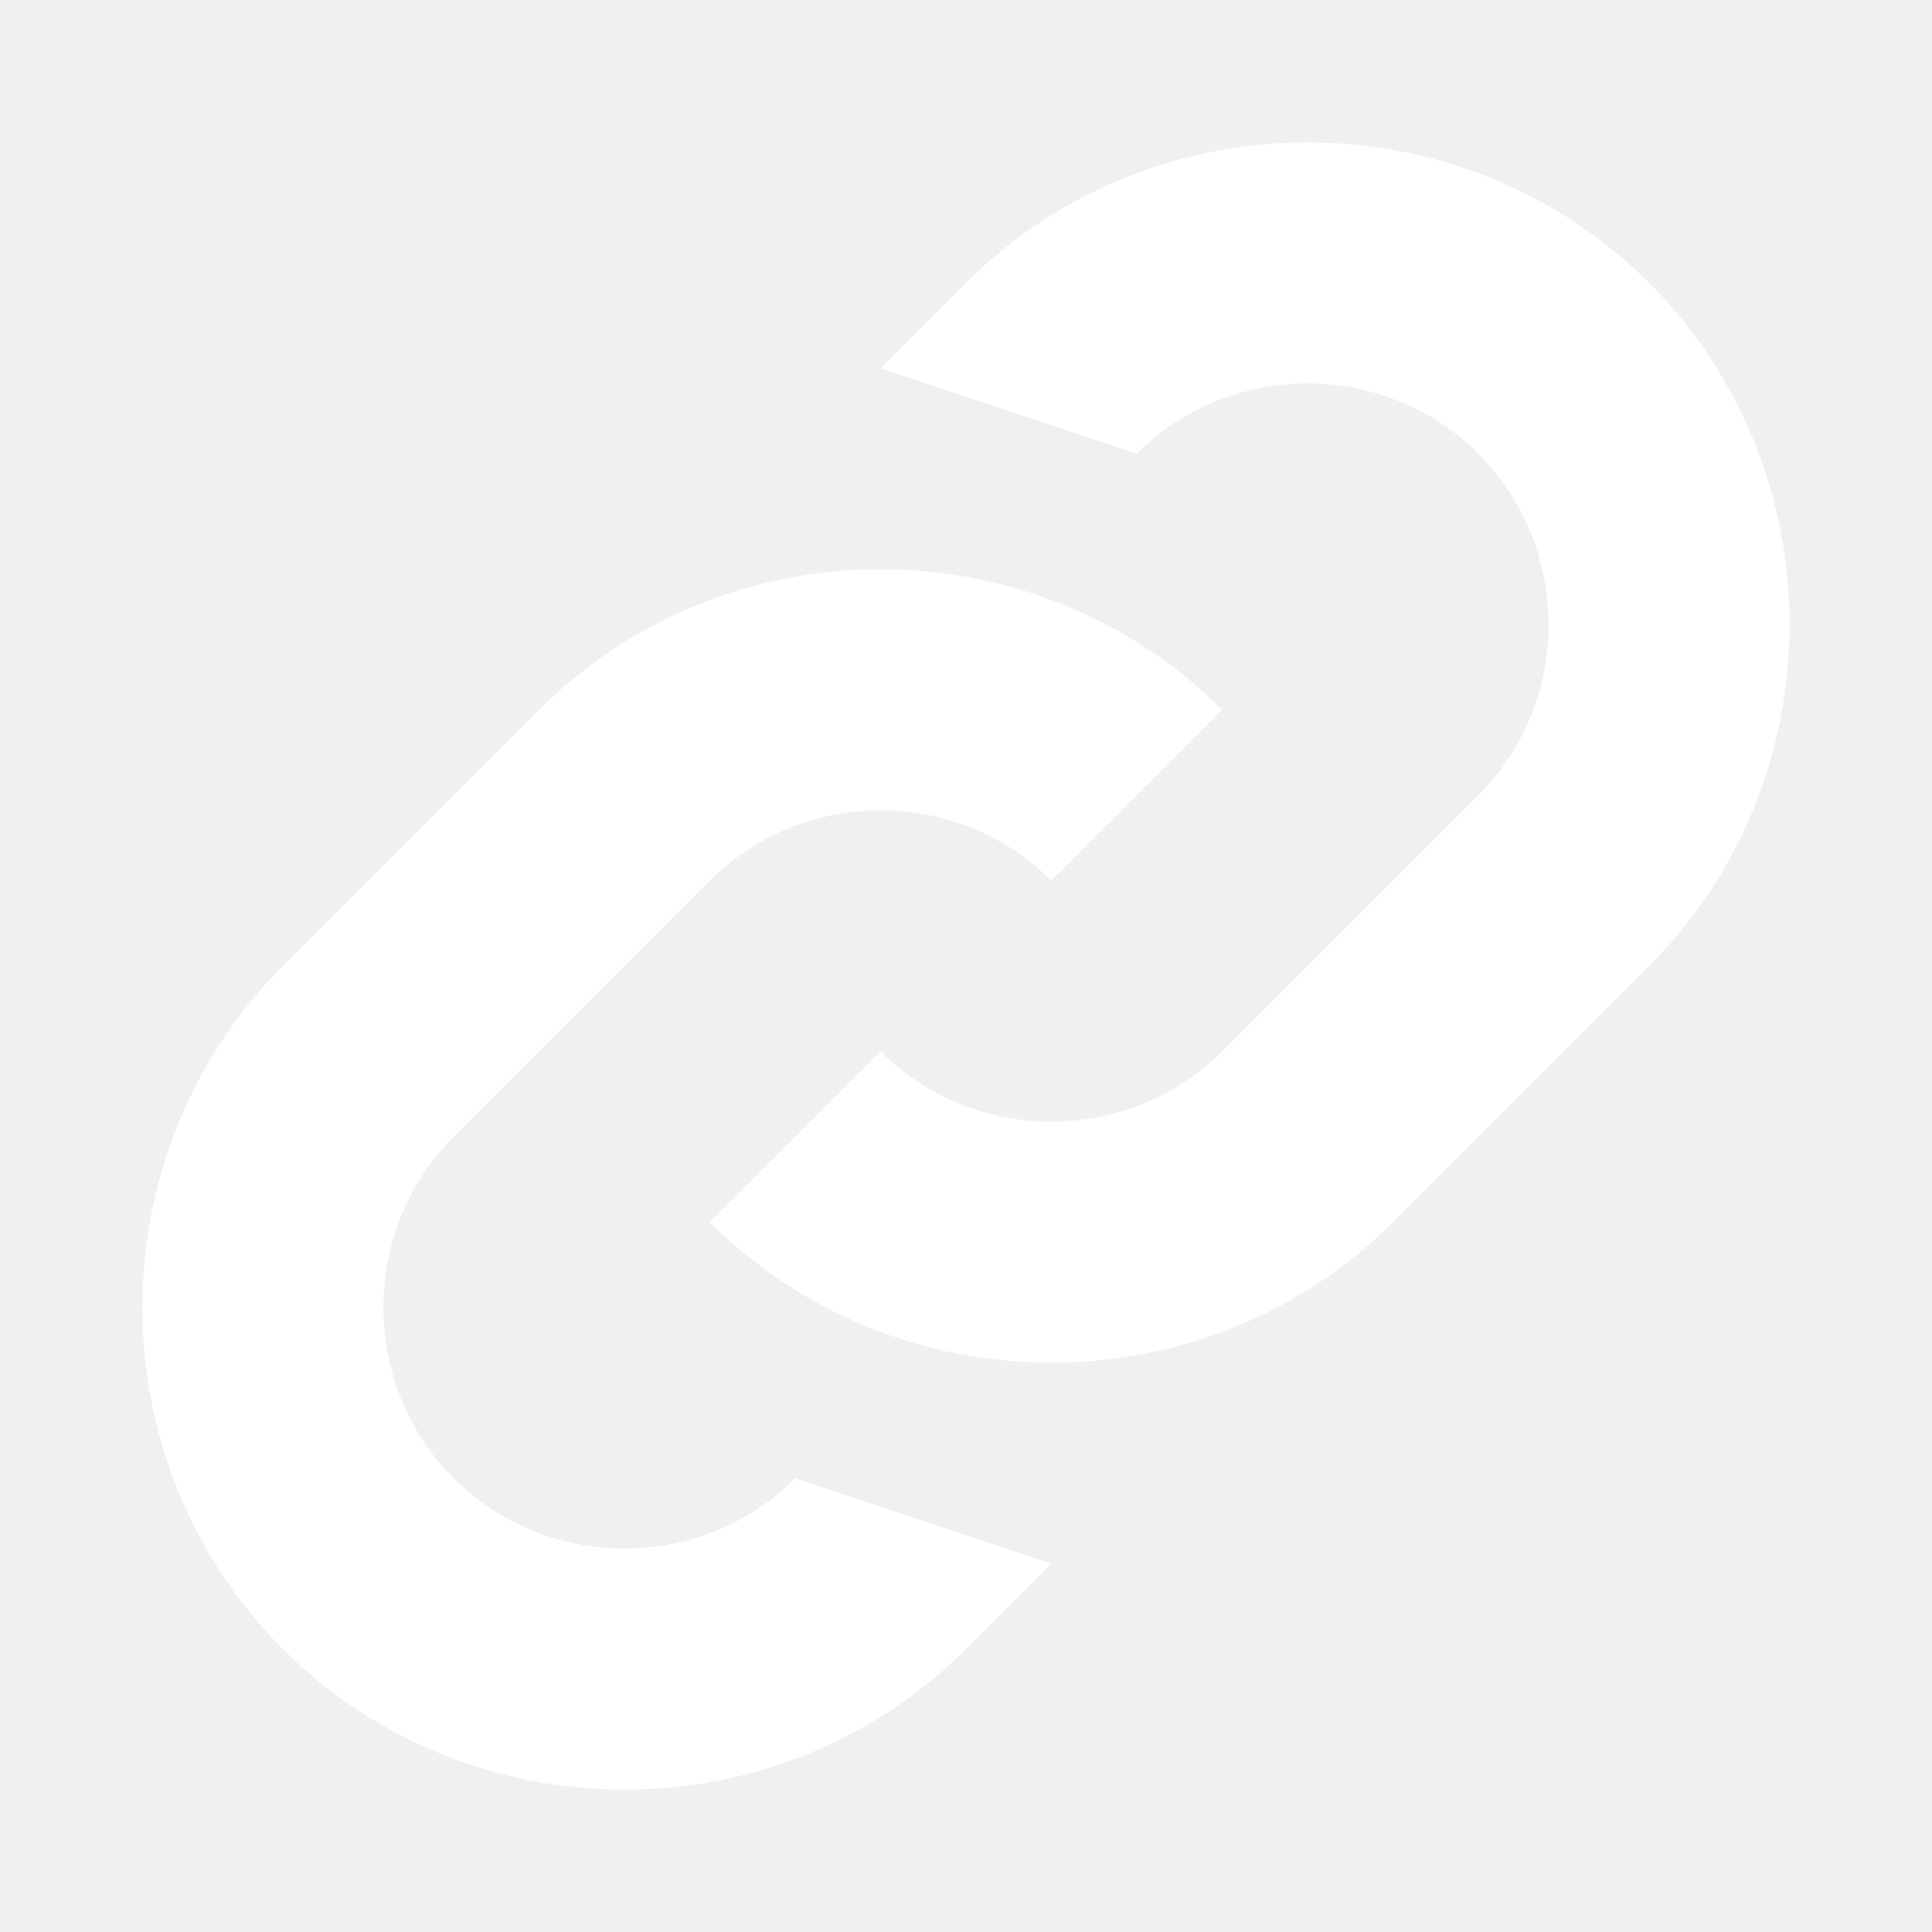
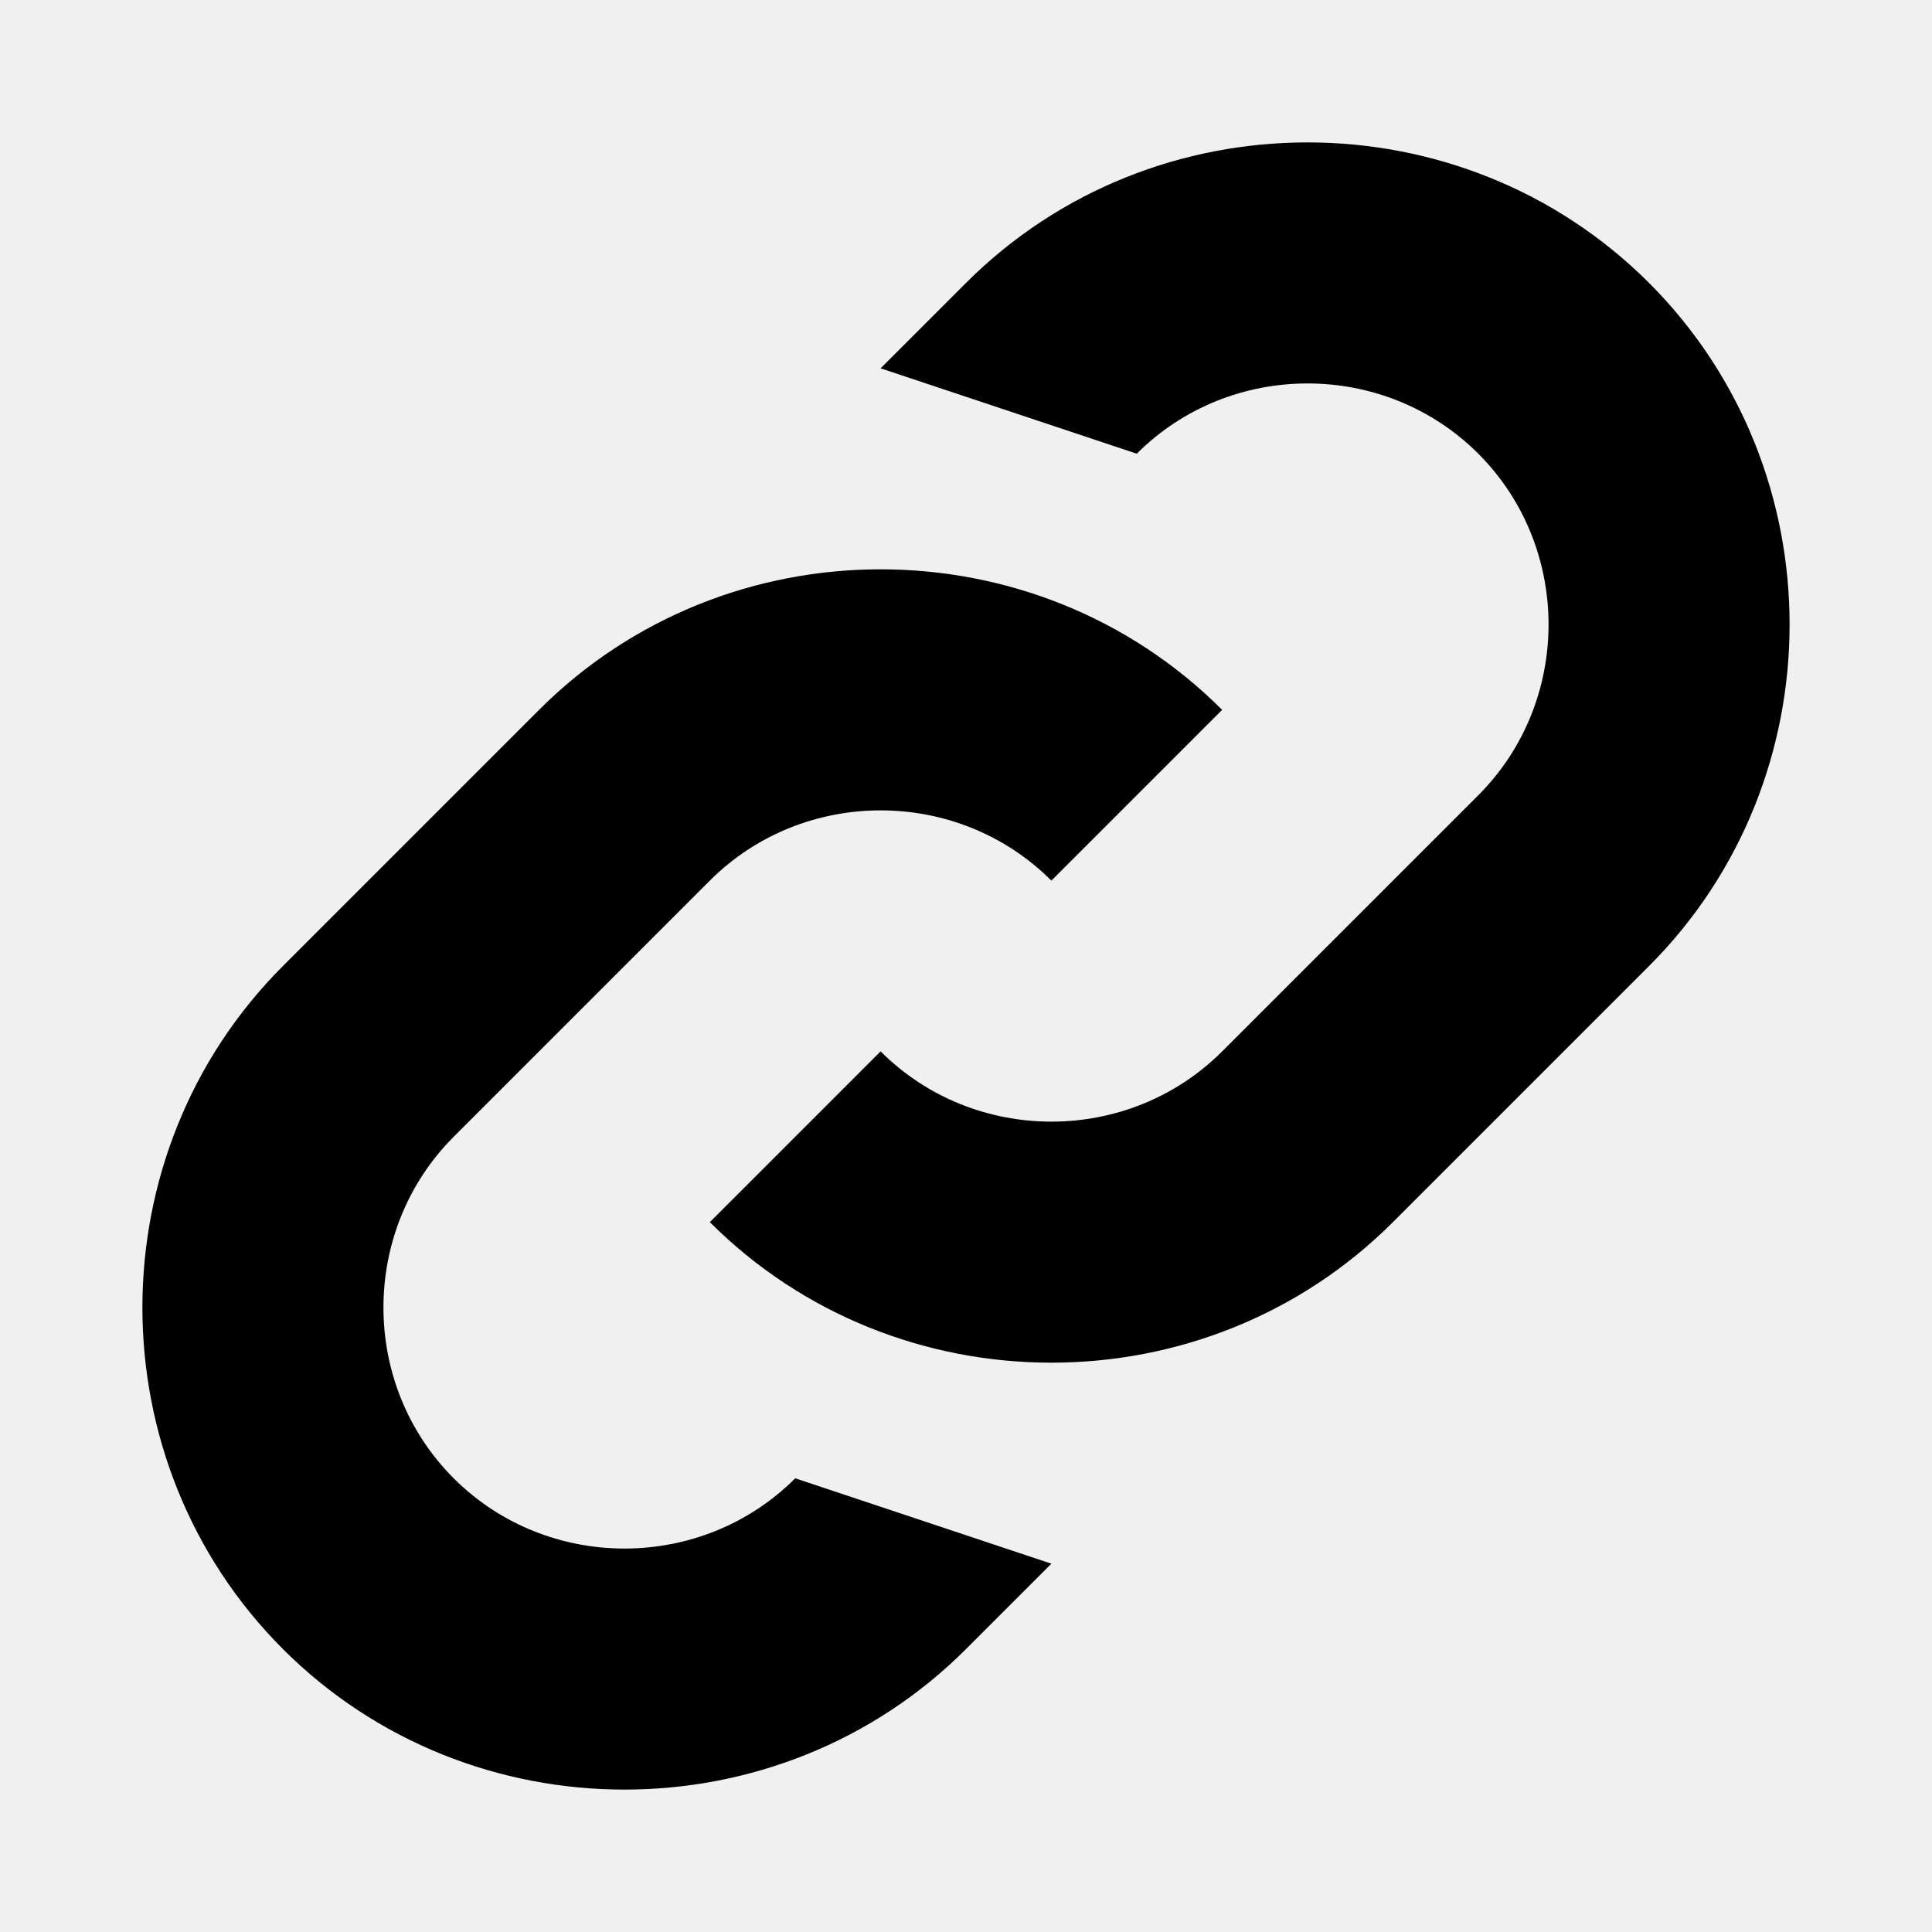
<svg xmlns="http://www.w3.org/2000/svg" width="100%" height="100%" viewBox="0 0 32 32" version="1.1" xml:space="preserve" style="fill-rule:evenodd;clip-rule:evenodd;stroke-linejoin:round;stroke-miterlimit:1.414;">
  <g transform="matrix(0.707107,-0.707107,0.707107,0.707107,-6.62742,16)">
-     <path d="M0,16C0,11.611 3.611,8 8,8L14,8C18.389,8 22,11.611 22,16L18,16C18,13.806 16.194,12 14,12L8,12C5.806,12 4,13.806 4,16C4,18.194 5.806,20 8,20L10,24L8,24C3.611,24 0,20.389 0,16ZM22,8L24,8C28.389,8 32,11.611 32,16C32,20.389 28.389,24 24,24L18,24C13.611,24 10,20.389 10,16L14,16C14,18.194 15.806,20 18,20L24,20C26.194,20 28,18.194 28,16C28,13.806 26.194,12 24,12L22,8Z" style="fill:#fff;fill-rule:nonzero;" />
+     <path d="M0,16C0,11.611 3.611,8 8,8L14,8C18.389,8 22,11.611 22,16L18,16C18,13.806 16.194,12 14,12L8,12C5.806,12 4,13.806 4,16C4,18.194 5.806,20 8,20L10,24L8,24C3.611,24 0,20.389 0,16ZM22,8L24,8C28.389,8 32,11.611 32,16C32,20.389 28.389,24 24,24L18,24C13.611,24 10,20.389 10,16L14,16C14,18.194 15.806,20 18,20L24,20C26.194,20 28,18.194 28,16C28,13.806 26.194,12 24,12L22,8Z" style="fill:#000;fill-rule:nonzero;" />
  </g>
</svg>
